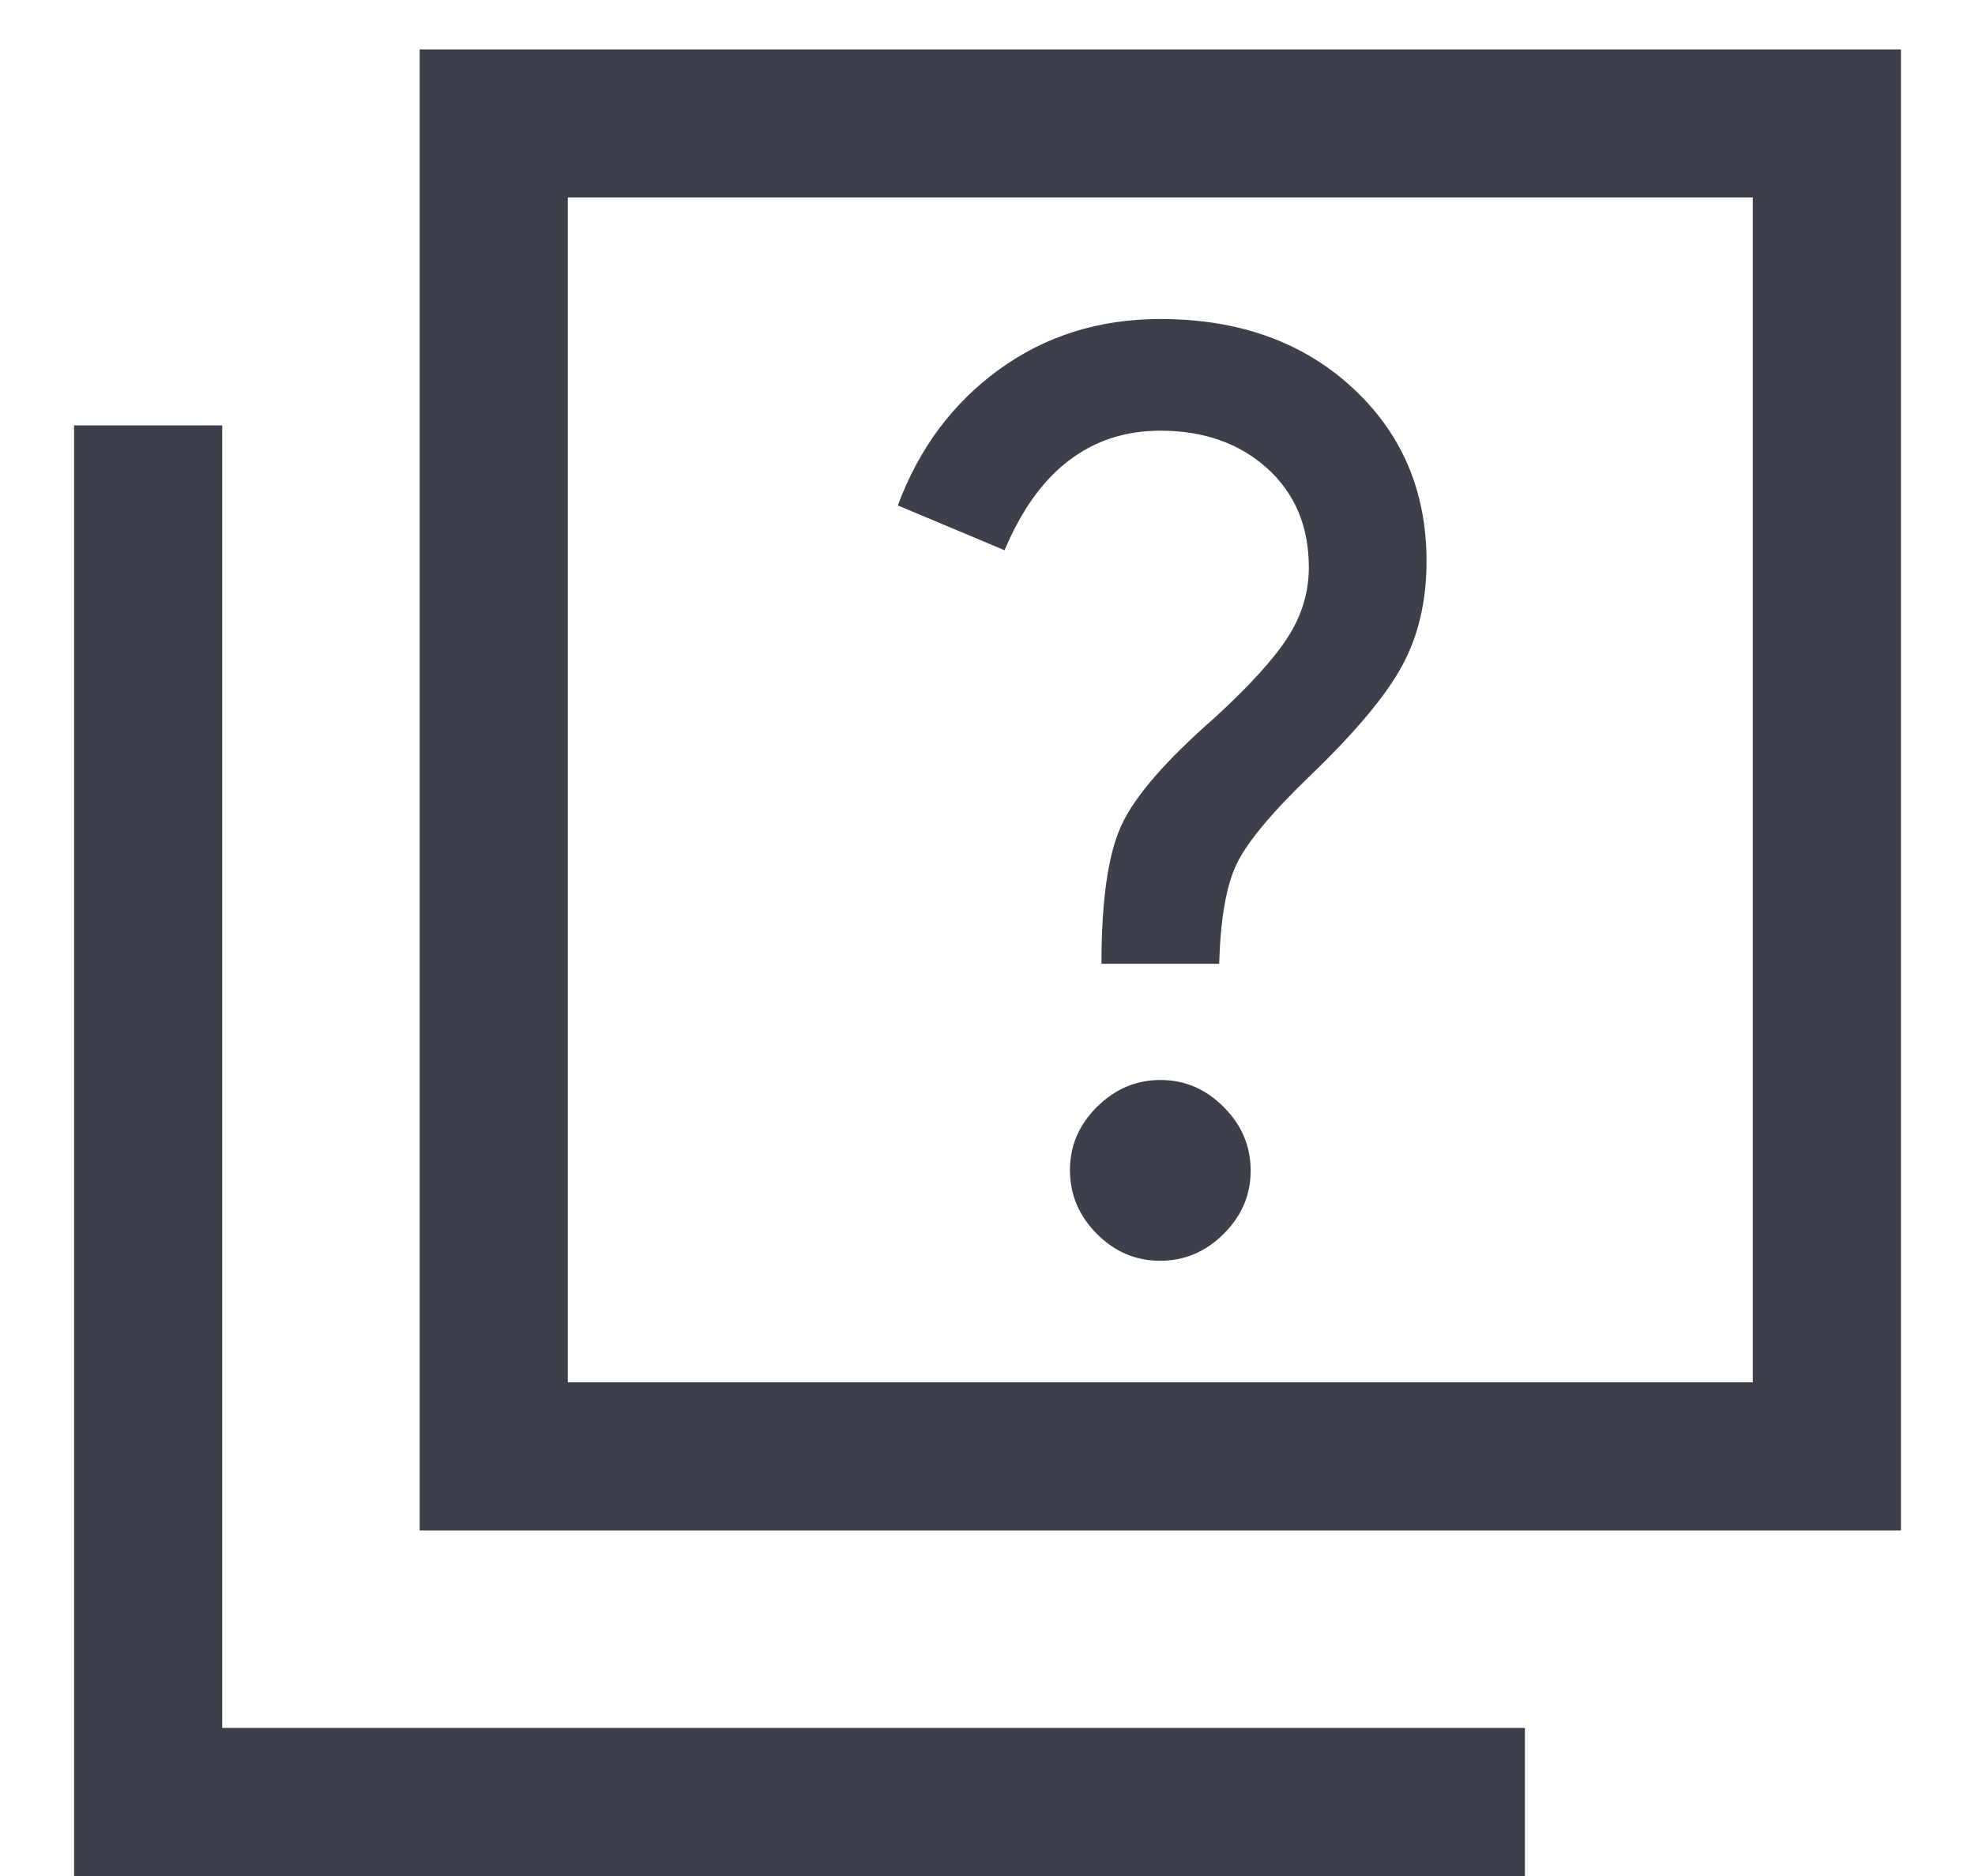
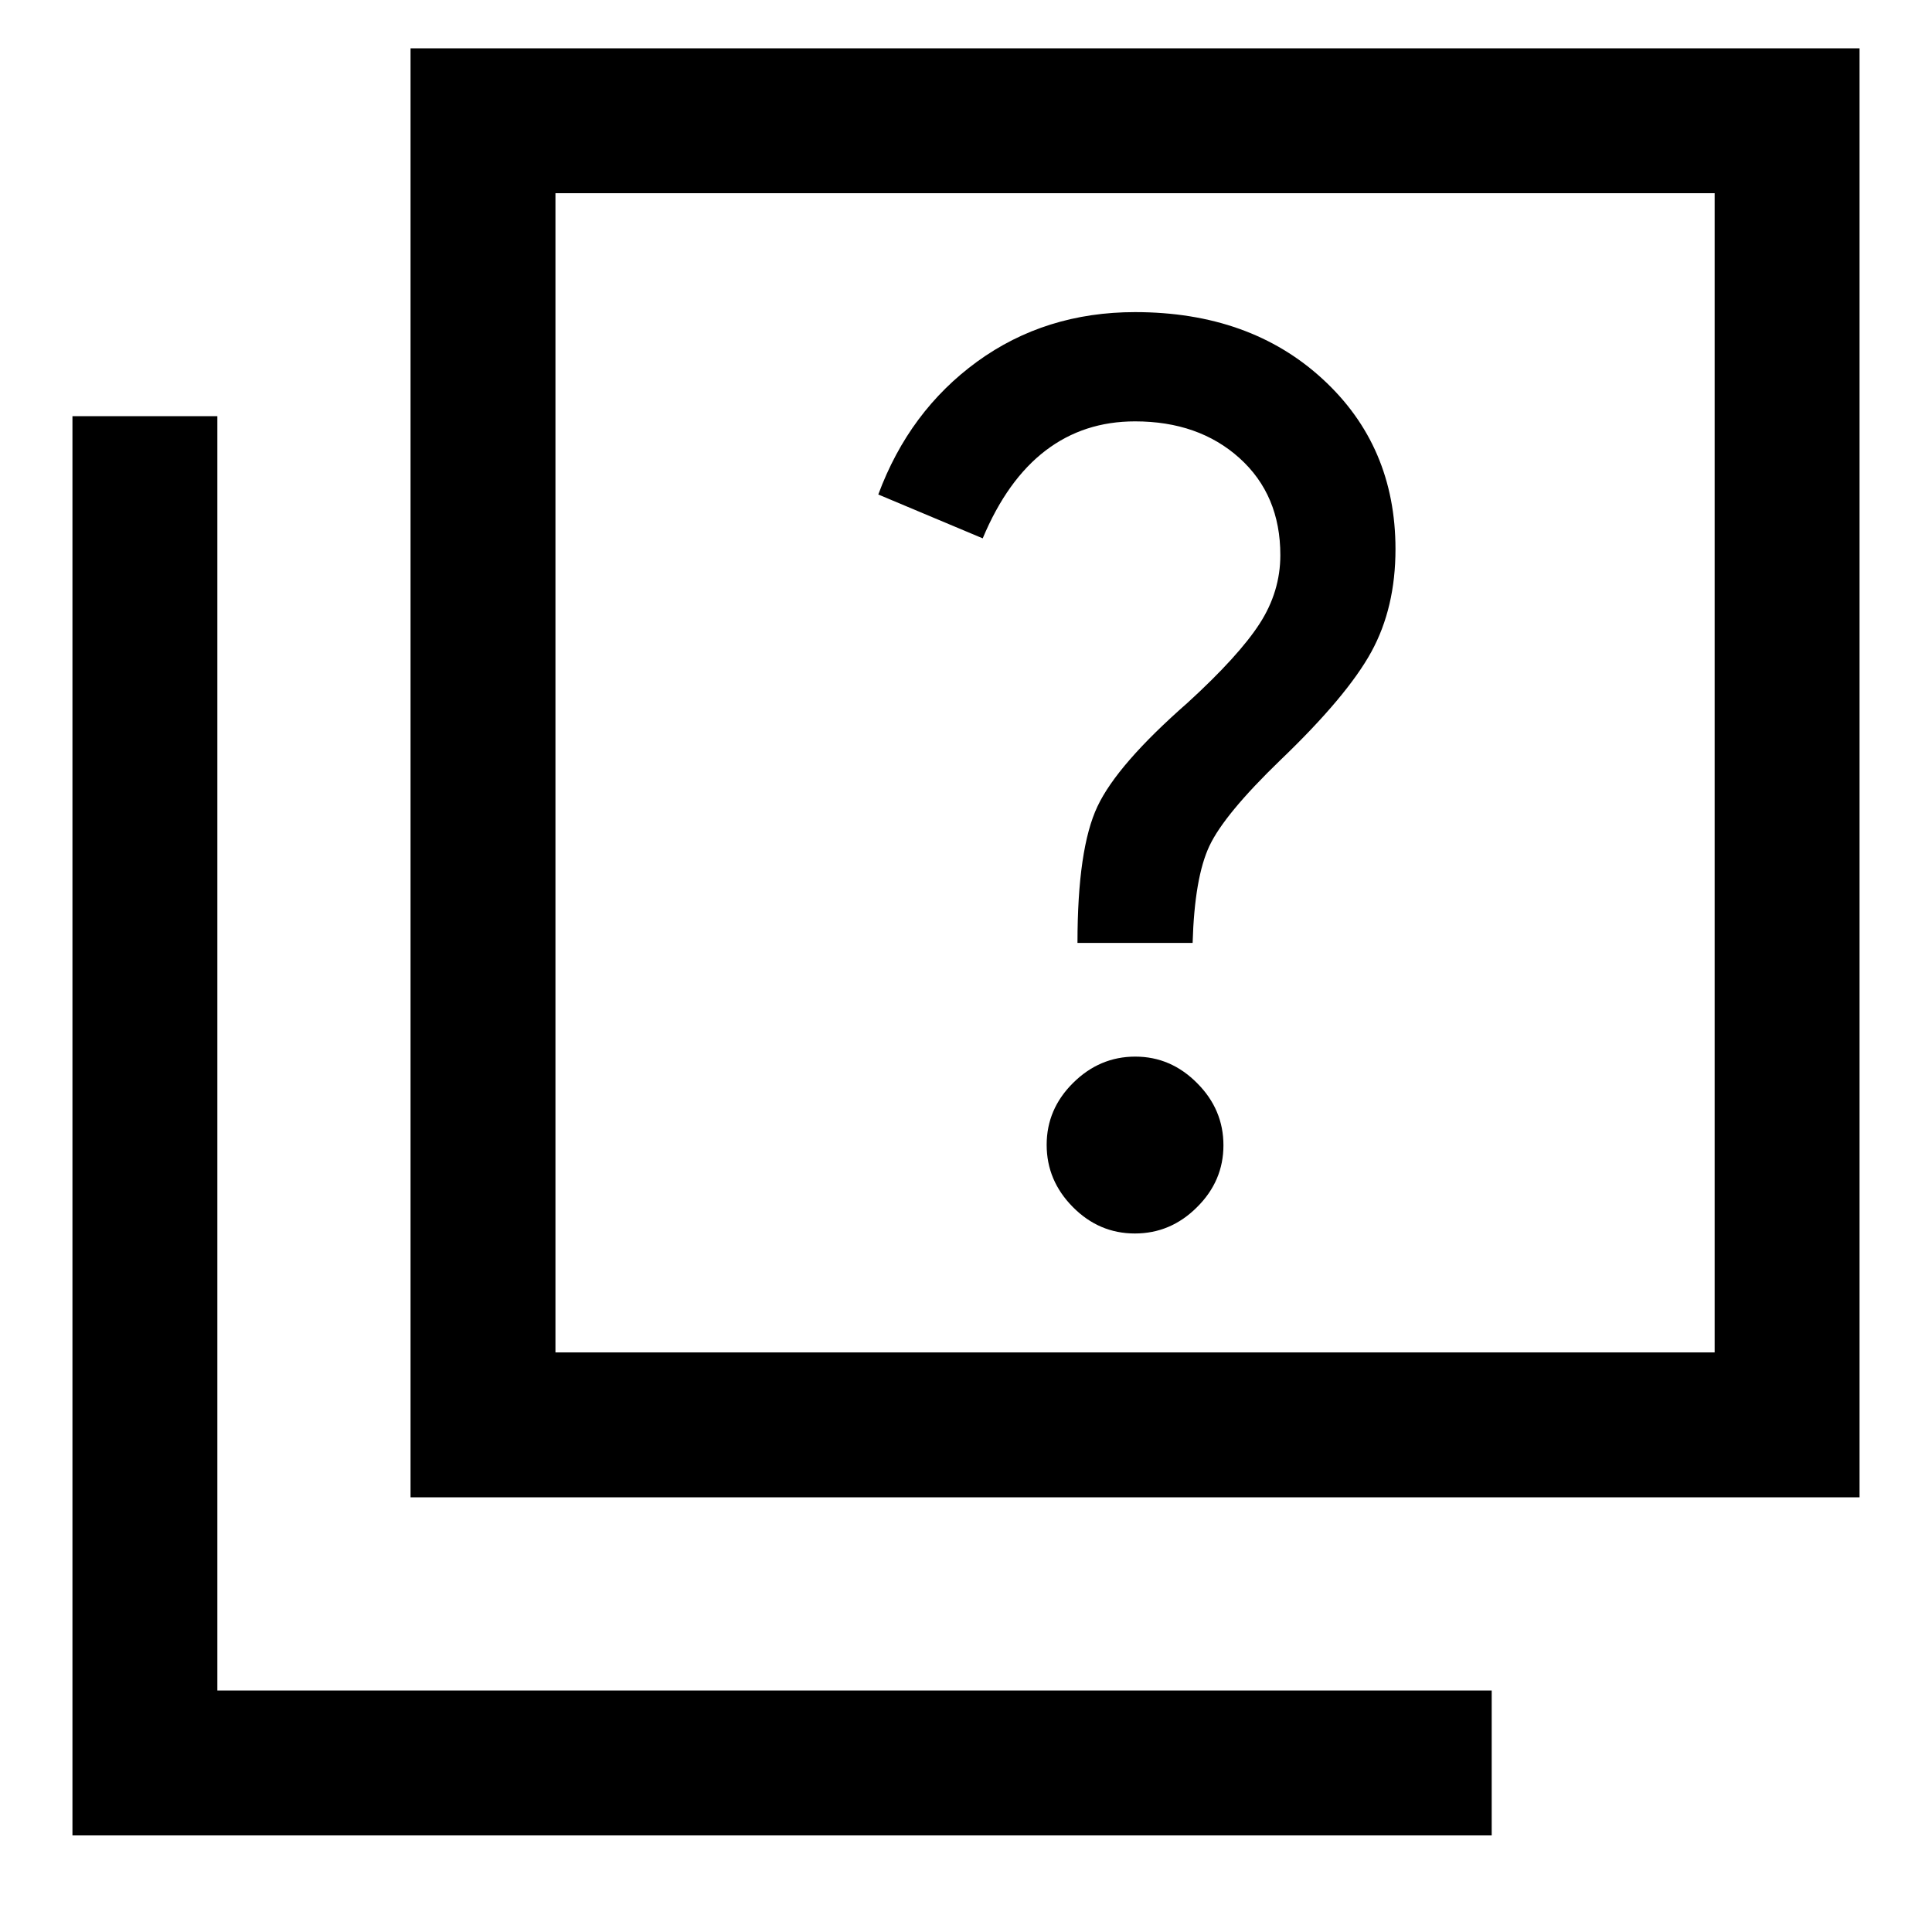
- <svg xmlns="http://www.w3.org/2000/svg" width="20" height="19" viewBox="0 0 20 19" fill="none">
-   <path d="M11.748 12.769C11.994 12.769 12.209 12.679 12.391 12.497C12.574 12.316 12.665 12.102 12.665 11.856C12.665 11.61 12.575 11.395 12.393 11.213C12.212 11.03 11.999 10.938 11.752 10.938C11.506 10.938 11.291 11.029 11.109 11.21C10.926 11.391 10.835 11.605 10.835 11.851C10.835 12.098 10.925 12.312 11.106 12.495C11.287 12.678 11.501 12.769 11.748 12.769ZM11.154 9.761H12.346C12.359 9.31 12.417 8.975 12.52 8.757C12.623 8.538 12.868 8.242 13.254 7.869C13.715 7.427 14.029 7.053 14.196 6.748C14.363 6.443 14.446 6.088 14.446 5.685C14.446 4.973 14.195 4.386 13.692 3.924C13.19 3.462 12.542 3.231 11.75 3.231C11.131 3.231 10.586 3.402 10.116 3.743C9.646 4.085 9.305 4.544 9.092 5.119L10.173 5.573C10.342 5.169 10.559 4.866 10.824 4.664C11.089 4.462 11.397 4.362 11.75 4.362C12.188 4.362 12.549 4.488 12.831 4.742C13.113 4.996 13.254 5.331 13.254 5.746C13.254 5.999 13.182 6.236 13.039 6.457C12.896 6.678 12.649 6.95 12.296 7.273C11.81 7.699 11.498 8.057 11.361 8.348C11.223 8.639 11.154 9.11 11.154 9.761ZM4.25 15.5V0.5H19.25V15.5H4.25ZM5.75 14H17.75V2H5.75V14ZM0.75 19V4.308H2.25V17.5H15.442V19H0.75Z" fill="#3D404B" />
+ <svg xmlns="http://www.w3.org/2000/svg" width="20" height="20" viewBox="0 0 20 20">
+   <path d="M11.748 12.769C11.994 12.769 12.209 12.679 12.391 12.497C12.574 12.316 12.665 12.102 12.665 11.856C12.665 11.61 12.575 11.395 12.393 11.213C12.212 11.03 11.999 10.938 11.752 10.938C11.506 10.938 11.291 11.029 11.109 11.21C10.926 11.391 10.835 11.605 10.835 11.851C10.835 12.098 10.925 12.312 11.106 12.495C11.287 12.678 11.501 12.769 11.748 12.769ZM11.154 9.761H12.346C12.359 9.31 12.417 8.975 12.52 8.757C12.623 8.538 12.868 8.242 13.254 7.869C13.715 7.427 14.029 7.053 14.196 6.748C14.363 6.443 14.446 6.088 14.446 5.685C14.446 4.973 14.195 4.386 13.692 3.924C13.19 3.462 12.542 3.231 11.75 3.231C11.131 3.231 10.586 3.402 10.116 3.743C9.646 4.085 9.305 4.544 9.092 5.119L10.173 5.573C10.342 5.169 10.559 4.866 10.824 4.664C11.089 4.462 11.397 4.362 11.75 4.362C12.188 4.362 12.549 4.488 12.831 4.742C13.113 4.996 13.254 5.331 13.254 5.746C13.254 5.999 13.182 6.236 13.039 6.457C12.896 6.678 12.649 6.95 12.296 7.273C11.81 7.699 11.498 8.057 11.361 8.348C11.223 8.639 11.154 9.11 11.154 9.761ZM4.25 15.5V0.5H19.25V15.5H4.25ZM5.75 14H17.75V2H5.75V14ZM0.75 19V4.308H2.25V17.5H15.442V19H0.75Z" />
</svg>
